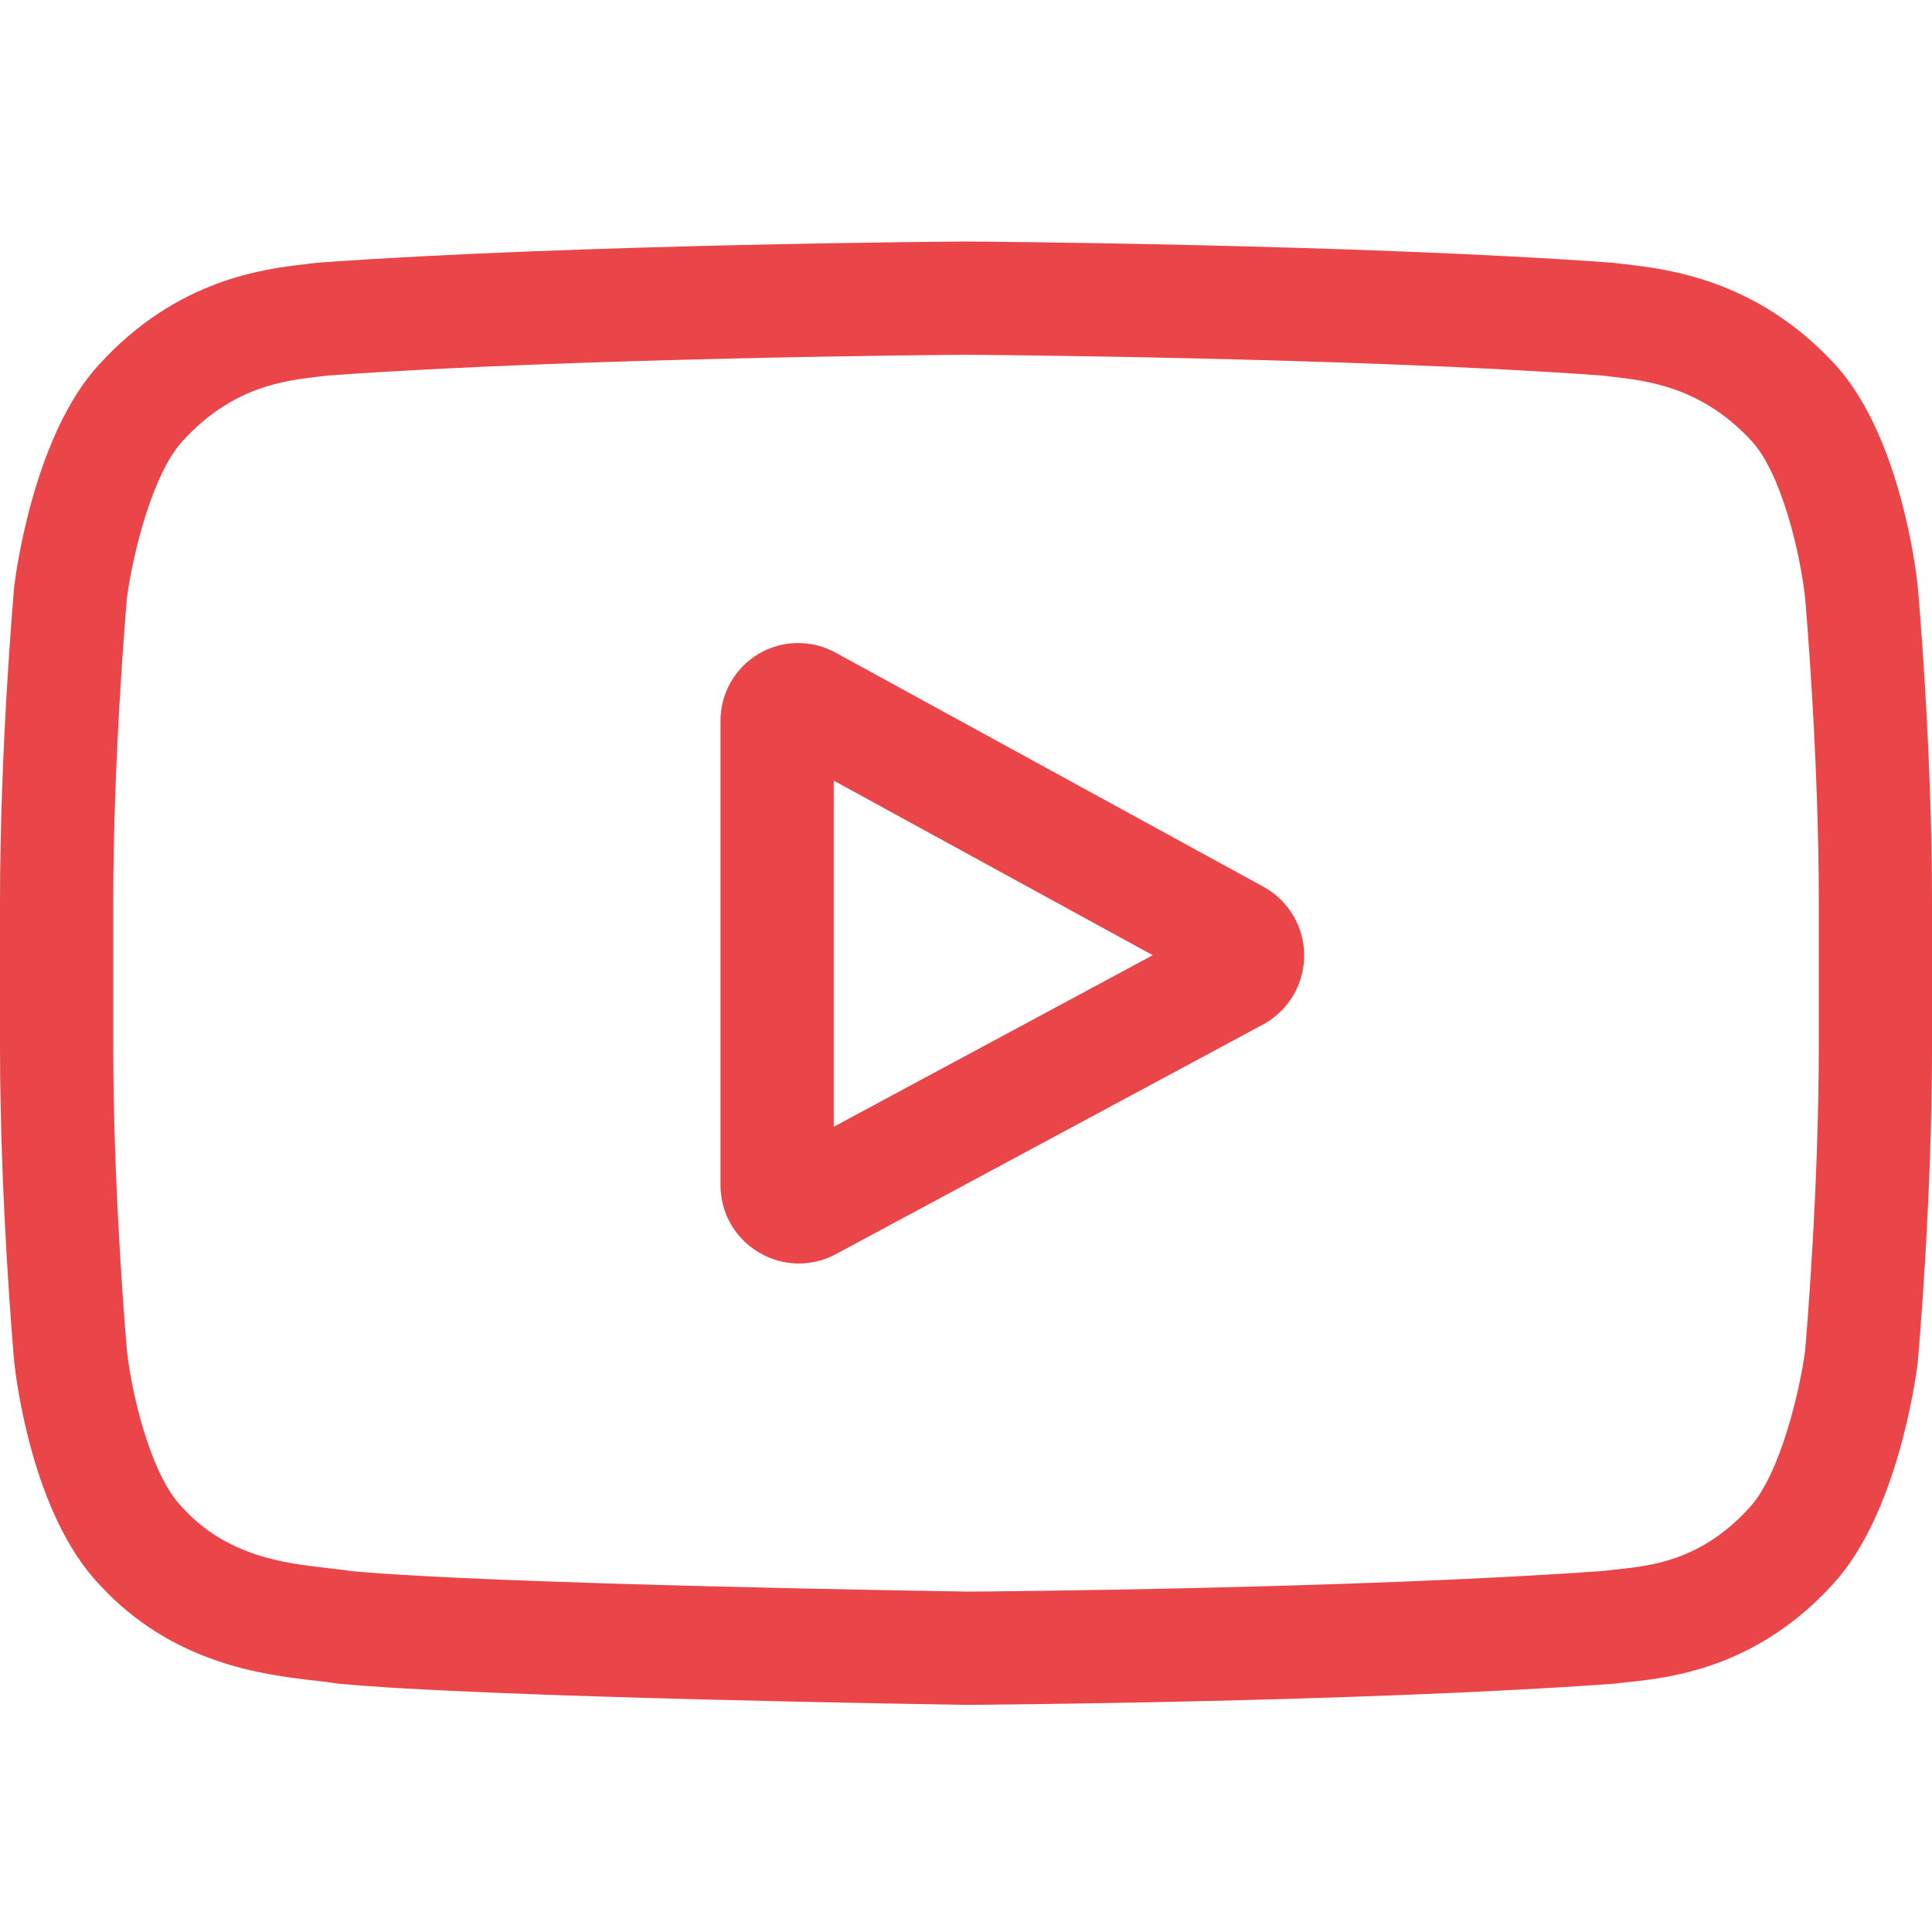
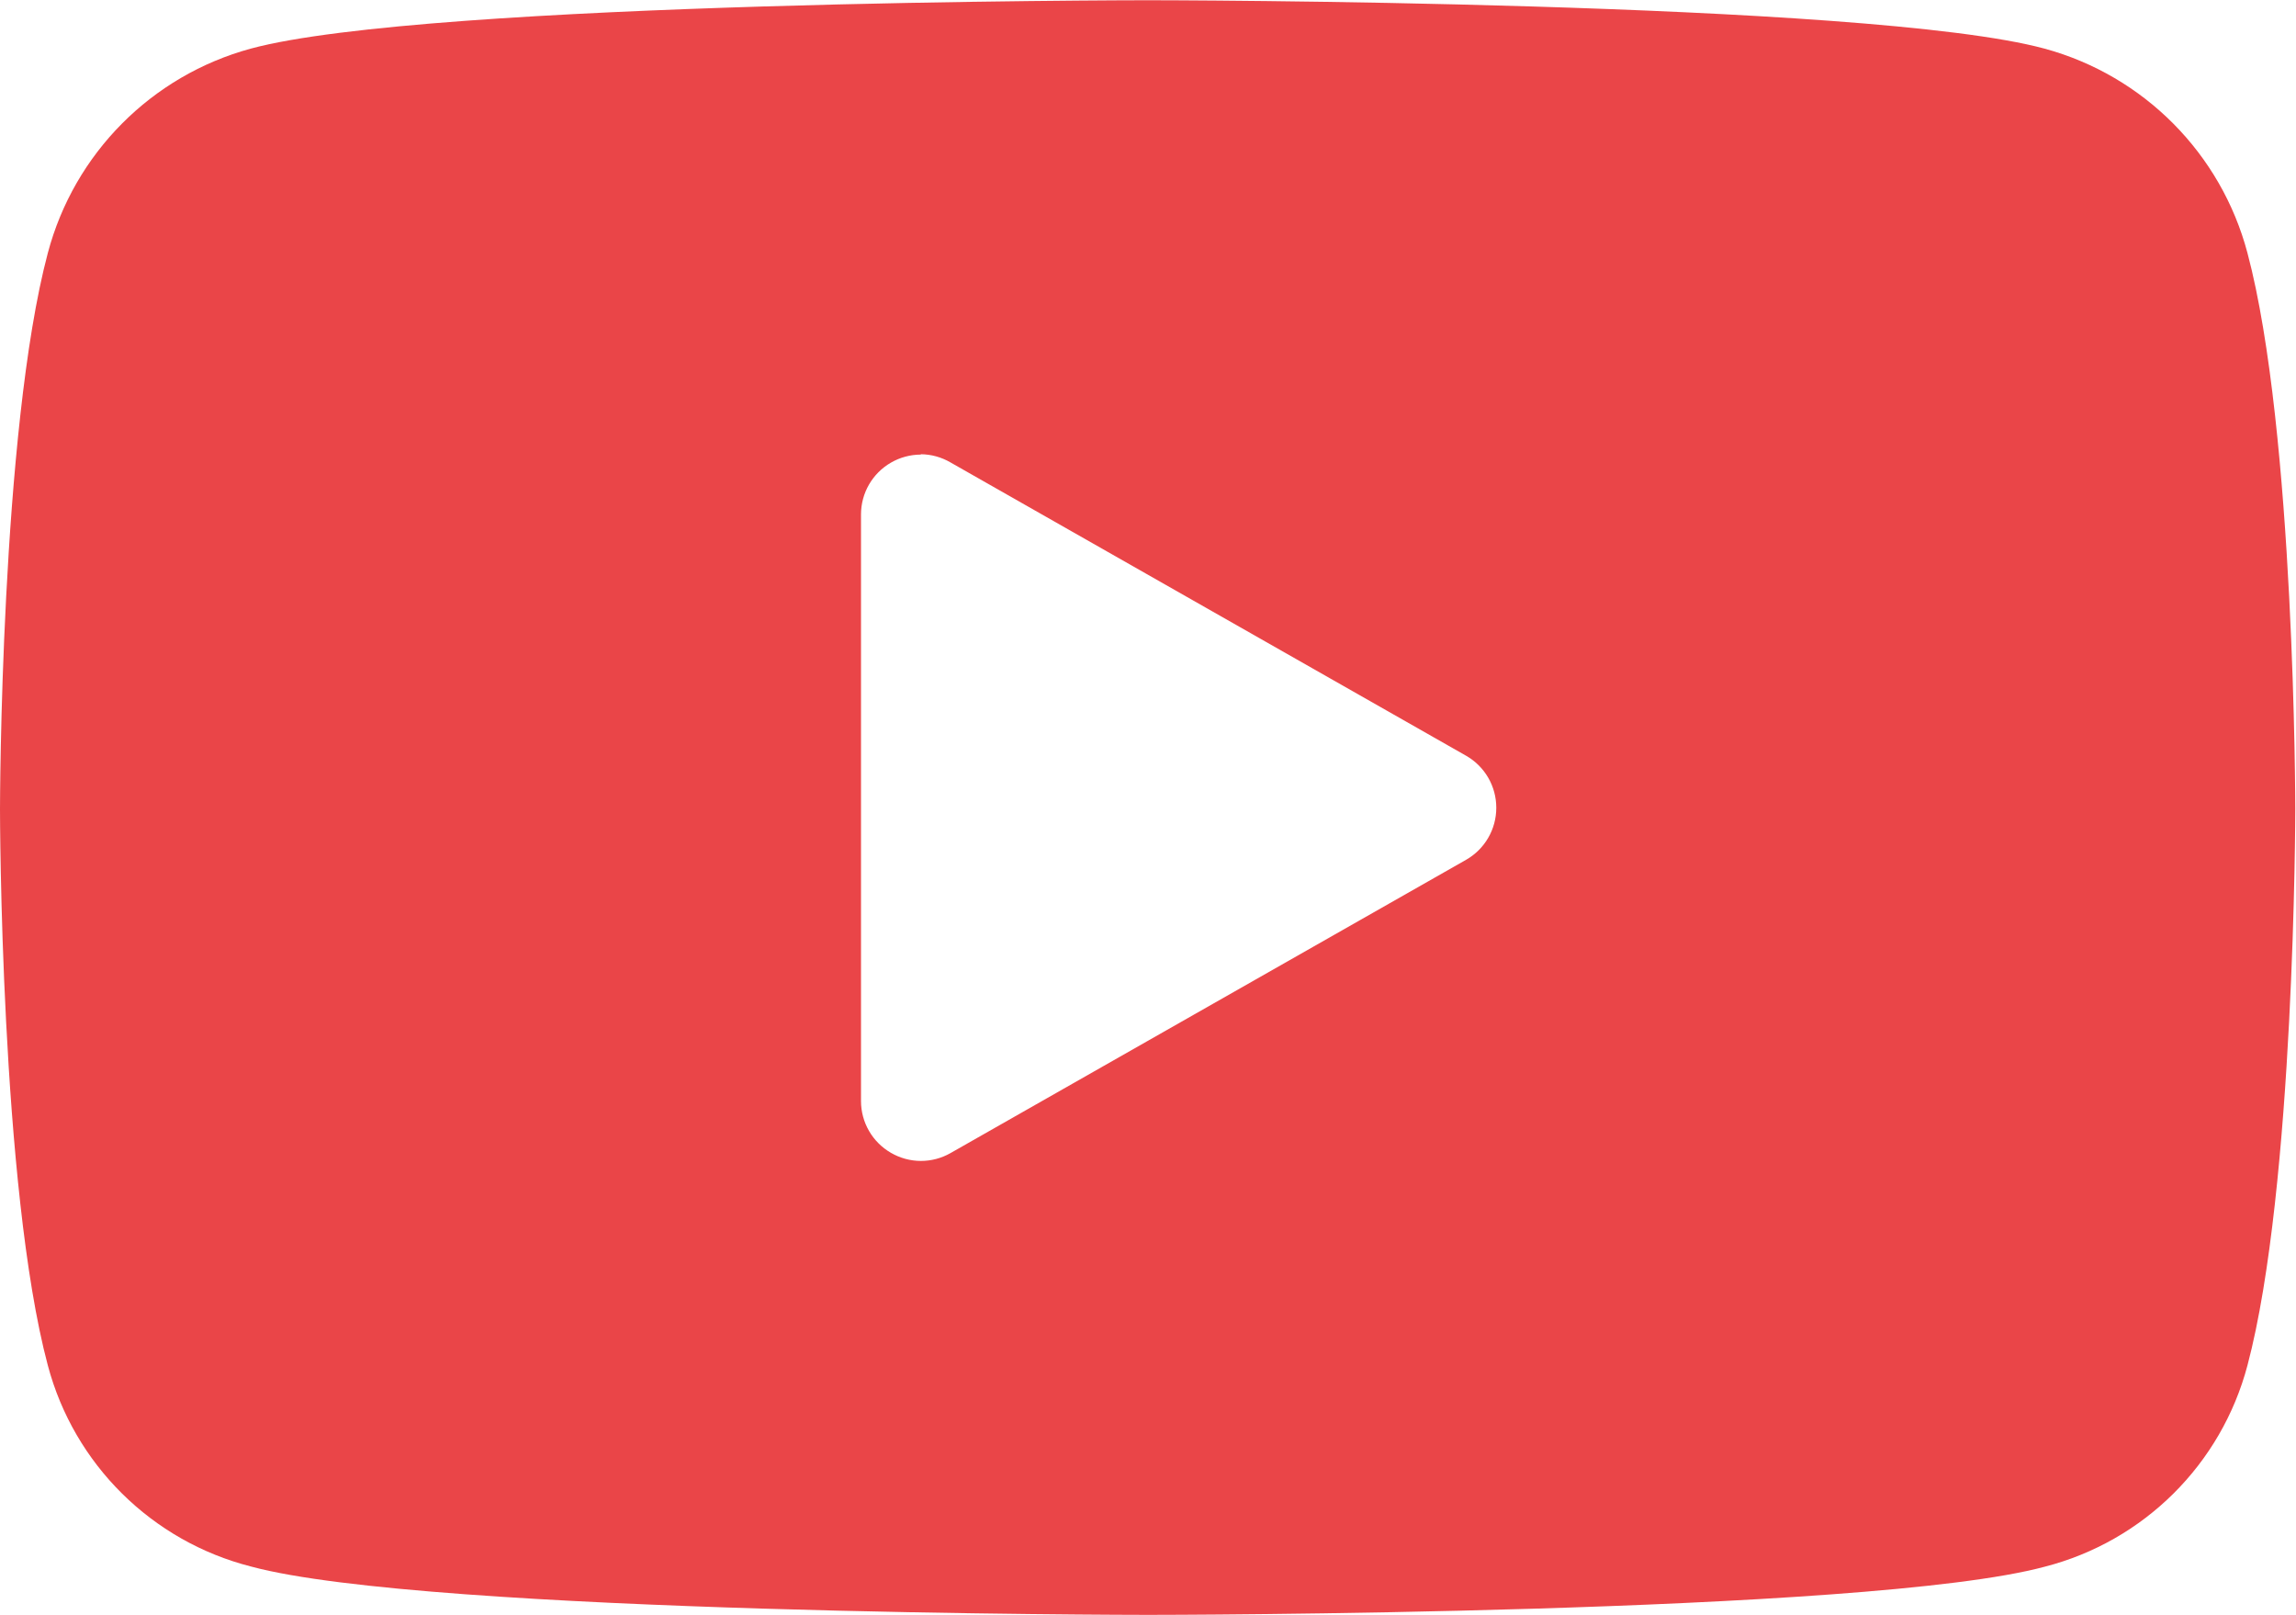
- <svg xmlns="http://www.w3.org/2000/svg" width="512" height="512" fill="#ea4549">
-   <path d="M334.8 234.993l-113.113-61.9a20.59 20.59 0 0 0-30.75 18.227v122.72c0 7.38 3.78 14.047 10.117 17.832 3.3 1.977 6.977 2.97 10.652 2.97 3.367 0 6.742-.832 9.848-2.504L334.68 271.52c6.715-3.613 10.906-10.594 10.938-18.223s-4.114-14.64-10.8-18.305zM220.95 298.6v-91.72l84.54 46.258-84.54 45.46zm287.285-143.072l-.023-.234c-.434-4.12-4.75-40.777-22.57-59.422-20.598-21.93-43.95-24.594-55.18-25.87l-2.543-.305-.895-.094c-67.688-4.922-169.9-5.594-170.934-5.598L256 64l-.1.004c-1.023.004-103.246.676-171.543 5.598l-.902.094-2.398.3c-11.102 1.28-34.203 3.95-54.86 26.672-16.973 18.445-21.88 54.316-22.384 58.347l-.06.523C3.614 157.243 0 198.067 0 239.052v38.312c0 40.984 3.613 81.8 3.766 83.527l.027.258c.434 4.055 4.746 40.04 22.484 58.7 19.367 21.195 43.855 24 57.027 25.508 2.082.238 3.875.44 5.098.656l1.184.164c39.082 3.72 161.617 5.55 166.812 5.625l.156.004.156-.004c1.023-.004 103.242-.676 170.93-5.598l.895-.094a105.46 105.46 0 0 1 2.87-.324c11.04-1.172 34.016-3.605 54.387-26.02 16.973-18.45 21.883-54.32 22.383-58.348l.06-.523c.152-1.72 3.77-42.54 3.77-83.523V239.05c-.005-40.984-3.618-81.804-3.77-83.523zm-26.24 121.836c0 37.934-3.312 77-3.625 80.586-1.273 9.88-6.45 32.574-14.72 41.562-12.75 14.027-25.848 15.418-35.4 16.43l-3.195.36c-65.47 4.734-163.832 5.46-168.363 5.488-5.082-.074-125.824-1.922-163.715-5.44-1.94-.316-4.04-.56-6.25-.8-11.215-1.285-26.566-3.043-38.37-16.027l-.277-.297c-8.125-8.465-13.152-29.688-14.43-41.148-.238-2.7-3.637-42.238-3.637-80.703v-38.312c0-37.9 3.305-76.914 3.625-80.574 1.52-11.637 6.793-32.957 14.72-41.574 13.14-14.453 26.996-16.055 36.16-17.113l2.445-.293c66.412-4.76 165.482-5.466 169.037-5.493 3.555.023 102.6.734 168.422 5.492l2.64.312c9.426 1.074 23.672 2.7 36.746 16.645l.12.13c8.125 8.465 13.152 30.06 14.43 41.75.227 2.56 3.637 42.172 3.637 80.72v38.3z" />
+ <svg xmlns="http://www.w3.org/2000/svg" width="38.4" height="27" viewBox="0 0 38.4 27">
+   <path d="M19.2-5270.194c-.12,0-12.041-.009-15-.808A4.721,4.721,0,0,1,.8-5274.365c-.794-2.979-.8-9.239-.8-9.3s.009-6.324.8-9.3a4.821,4.821,0,0,1,3.394-3.417c2.961-.8,14.882-.809,15-.809s12.043.009,15,.809a4.821,4.821,0,0,1,3.394,3.417c.794,2.979.8,9.24.8,9.3s-.009,6.322-.8,9.3A4.721,4.721,0,0,1,34.2-5271C31.242-5270.2,19.32-5270.194,19.2-5270.194Zm-3.8-19.4a1,1,0,0,0-.5.135,1,1,0,0,0-.5.865v9.809a1,1,0,0,0,.5.865,1,1,0,0,0,.5.136,1,1,0,0,0,.495-.13l8.625-4.905a1,1,0,0,0,.505-.87,1,1,0,0,0-.505-.87l-8.625-4.905A1,1,0,0,0,15.4-5289.6Z" transform="translate(0 5297.195)" fill="#ea4548" />
</svg>
